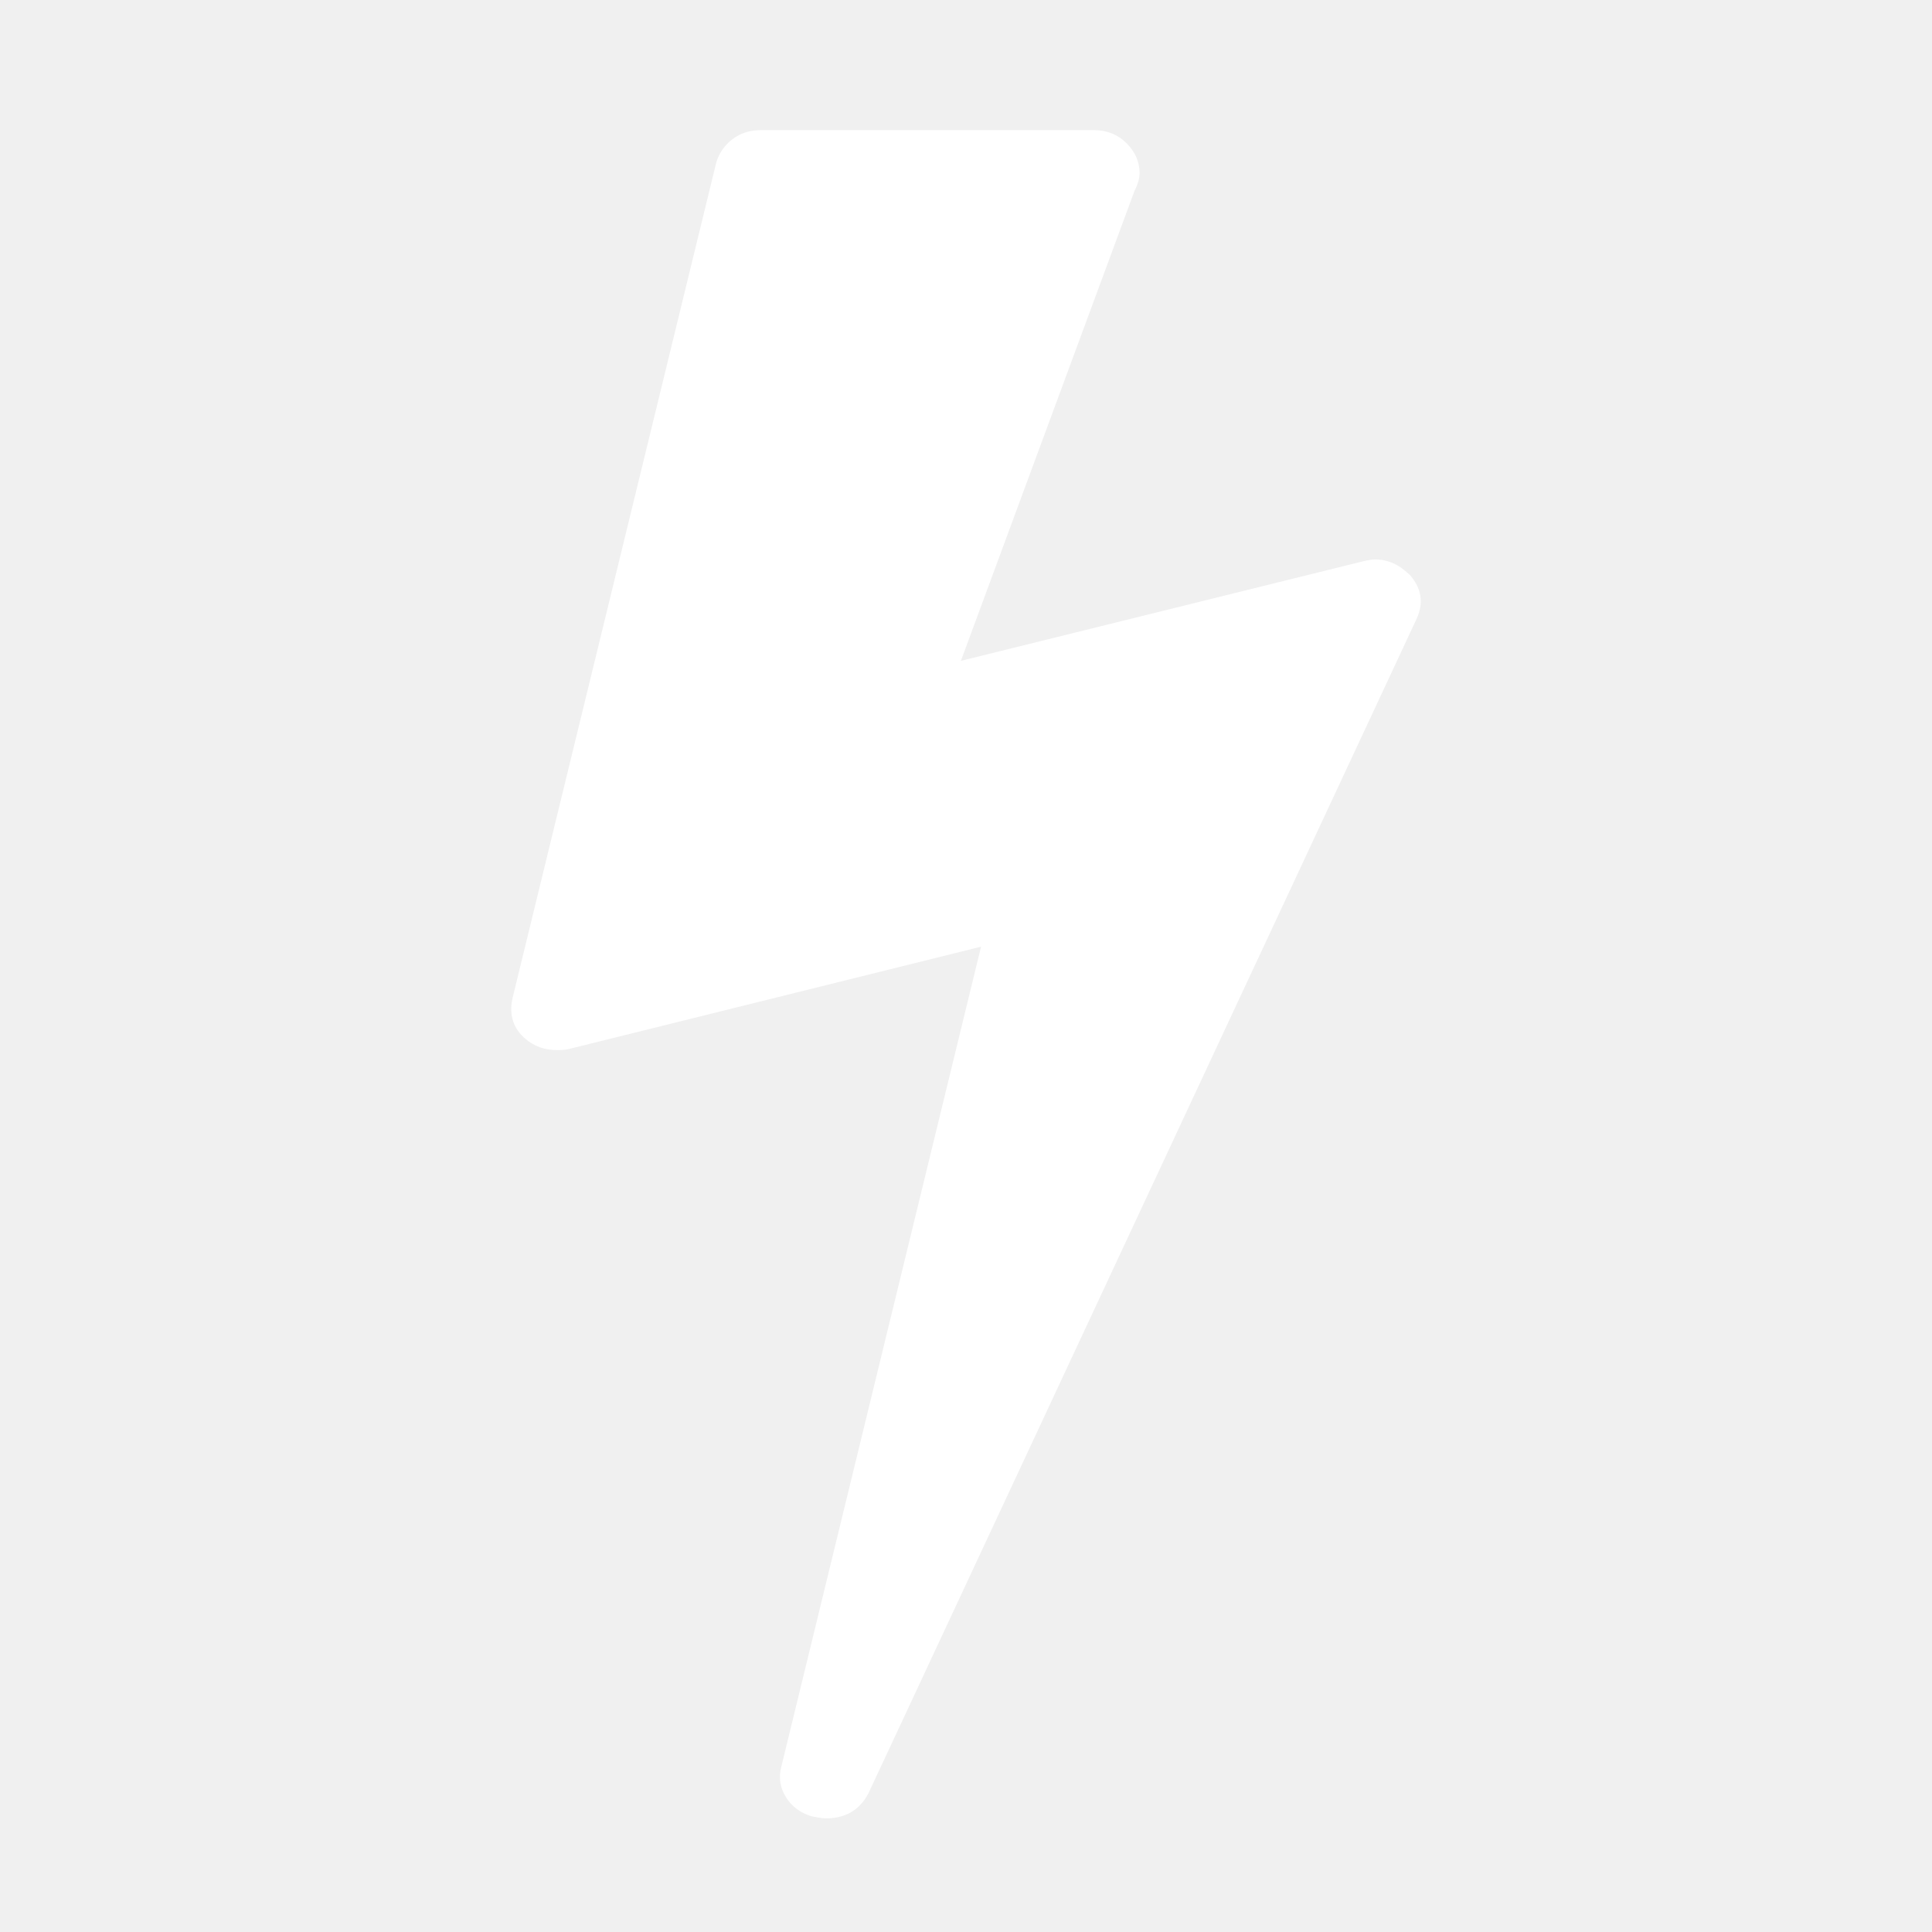
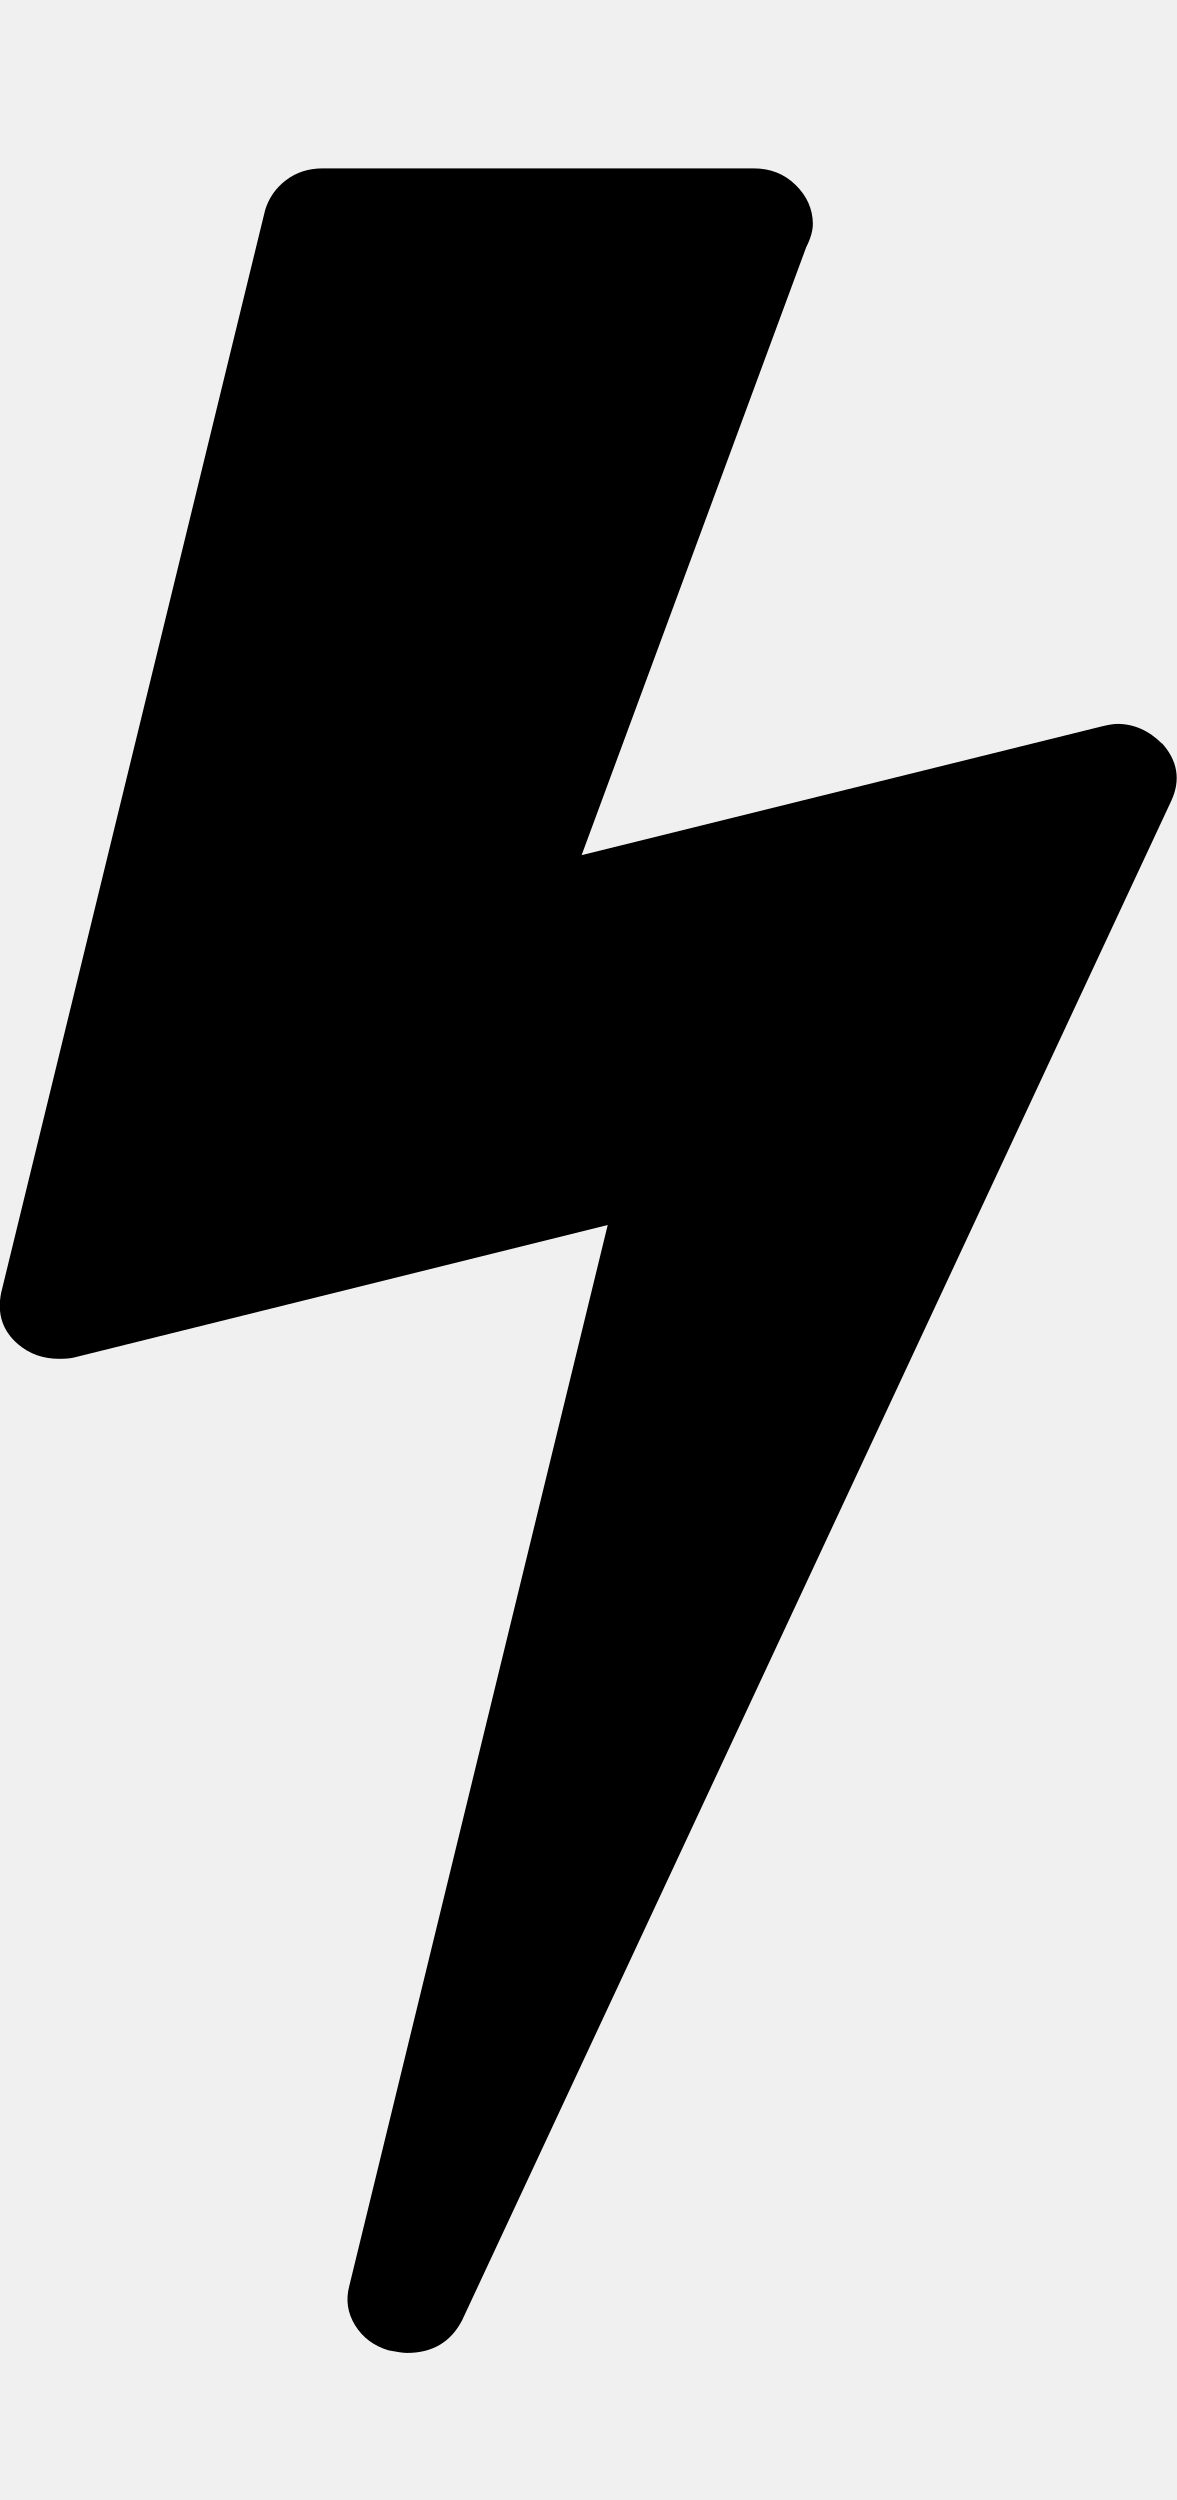
- <svg xmlns="http://www.w3.org/2000/svg" id="bolt" fill="#ffffff" width="32" height="32" viewBox="0 0 32 68">
+ <svg xmlns="http://www.w3.org/2000/svg" id="bolt" viewBox="0 0 32 68">
  <path d="M31.6 20.21q.65.72.26 1.57L12.57 63.11q-.46.89-1.5.89-.14 0-.5-.07-.6-.18-.91-.68t-.16-1.07l7.03-28.86-14.5 3.6q-.14.04-.42.04-.65 0-1.11-.39-.64-.54-.47-1.4L7.21 5.72q.15-.5.57-.82t1-.32H20.5q.68 0 1.14.45t.47 1.05q0 .29-.18.64l-6.11 16.54 14.14-3.5q.29-.07.43-.07.68 0 1.22.54z" />
</svg>
